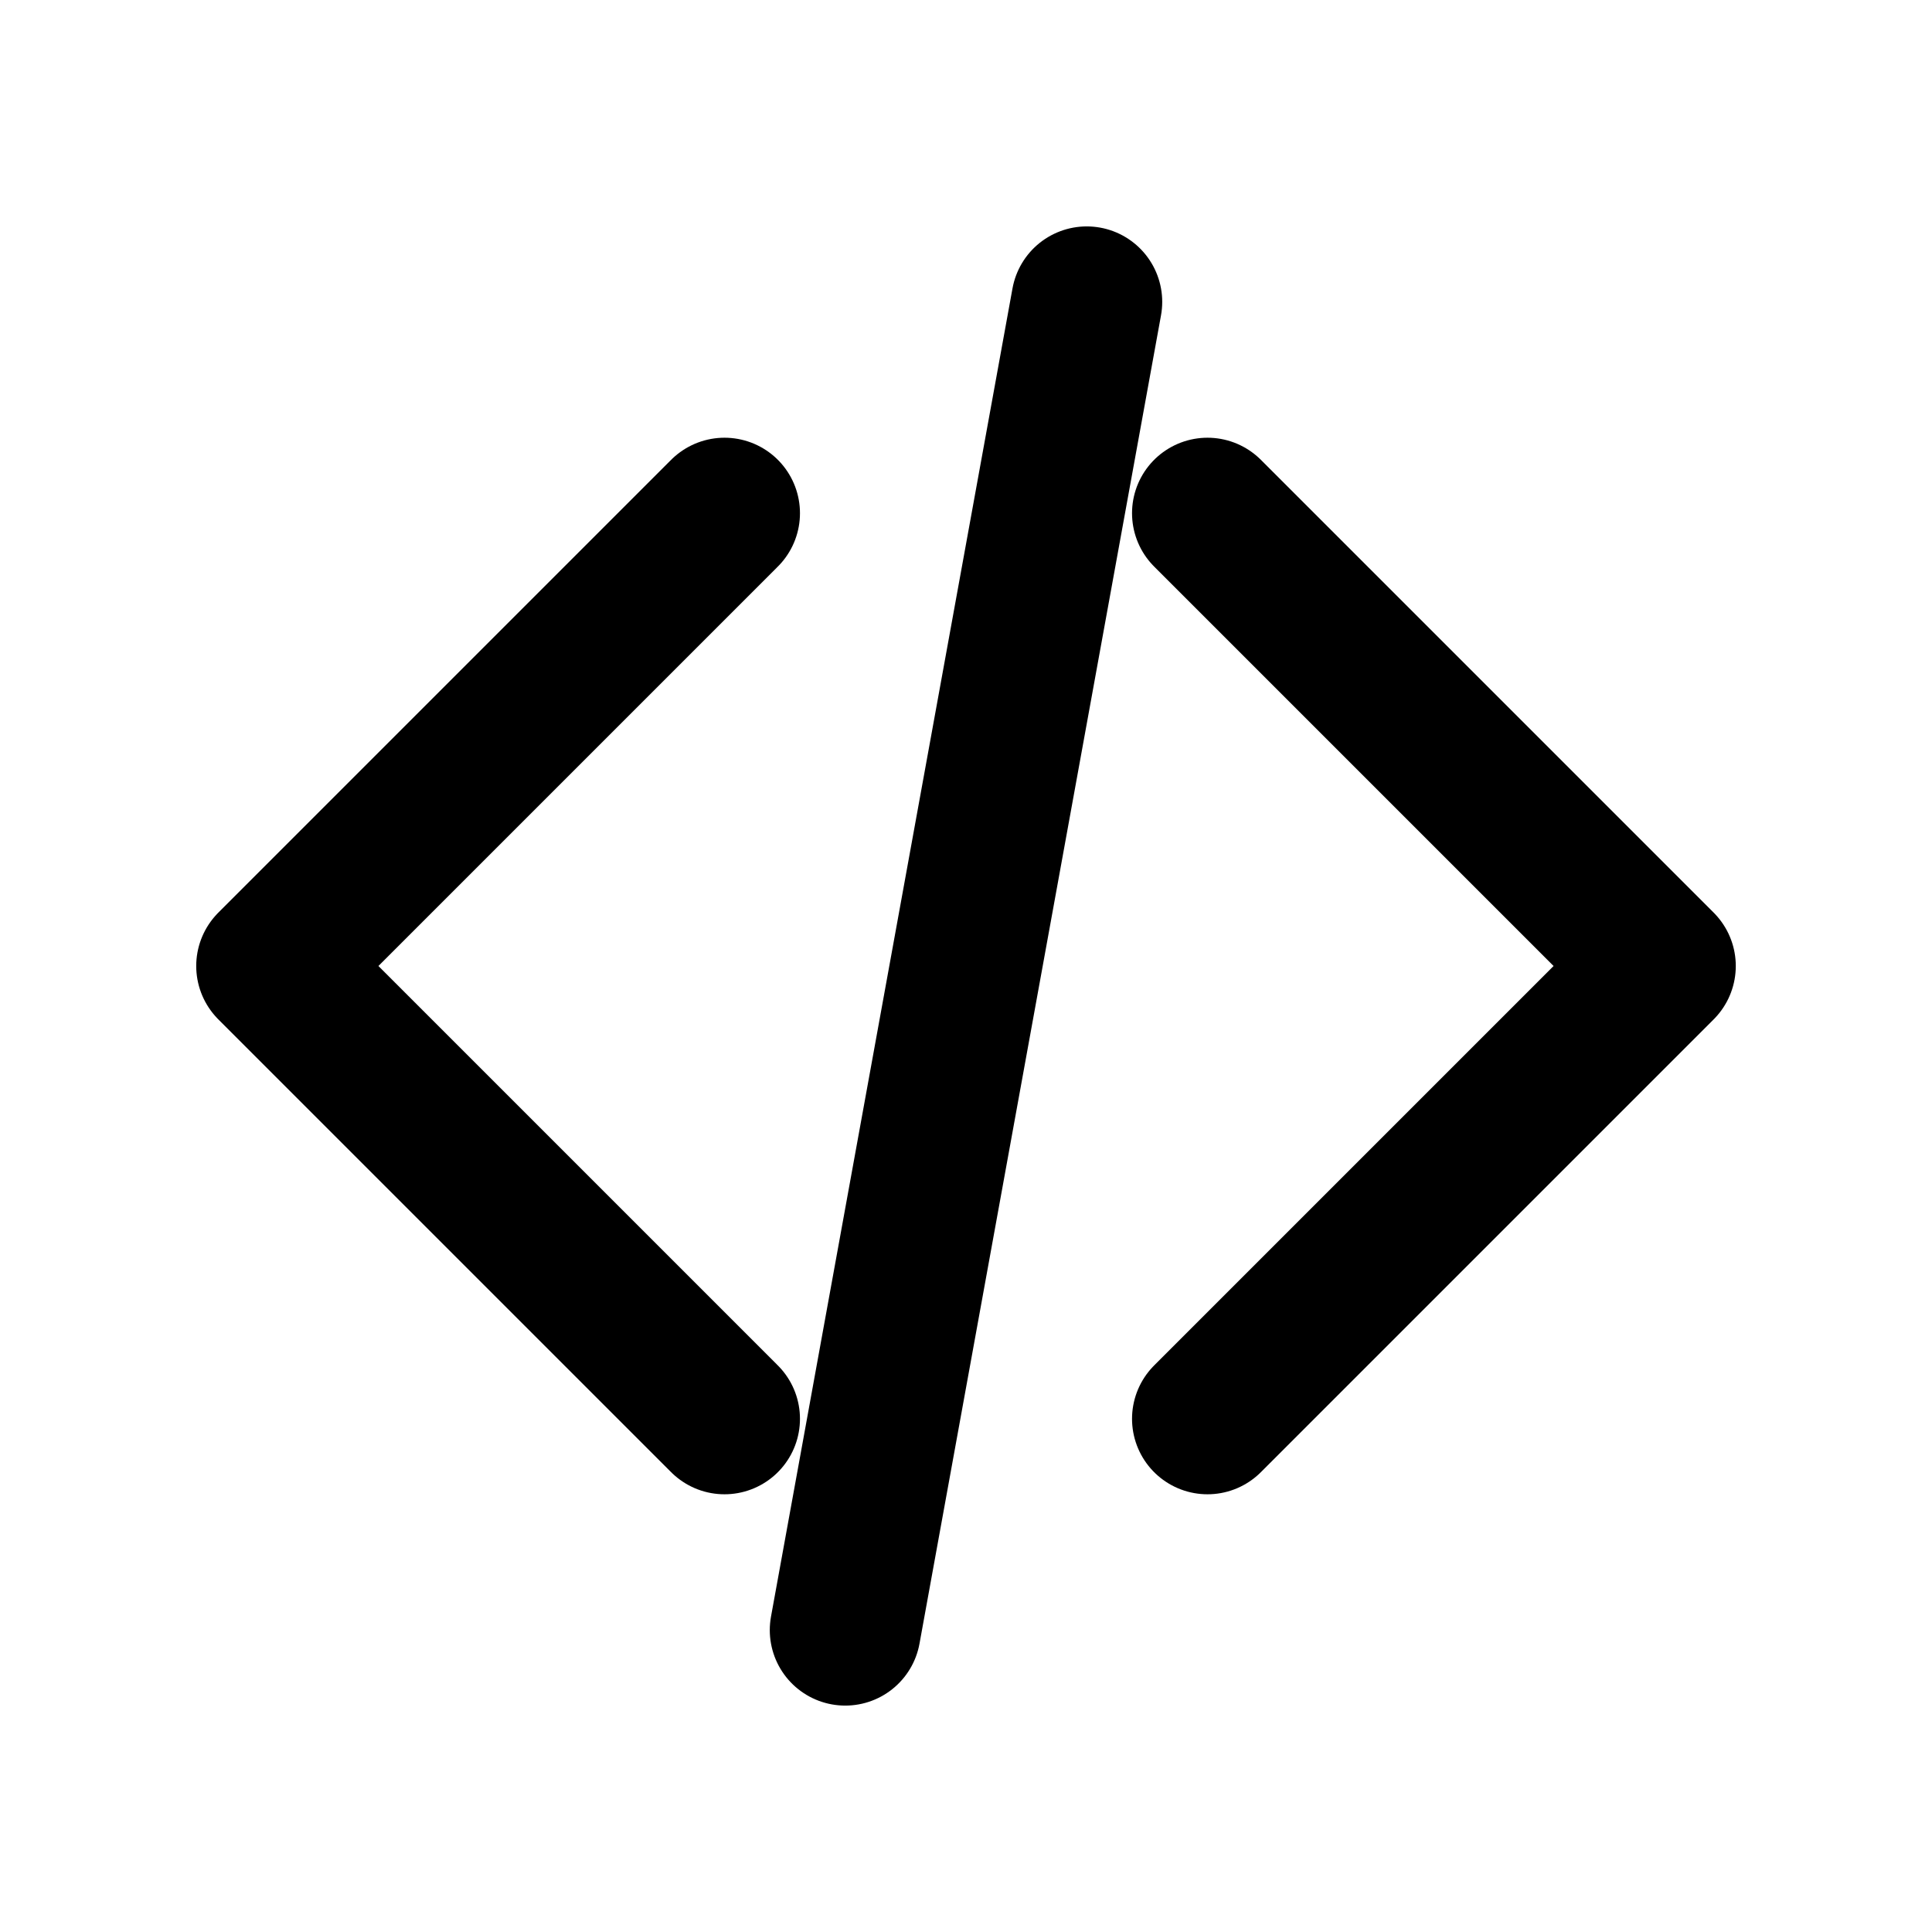
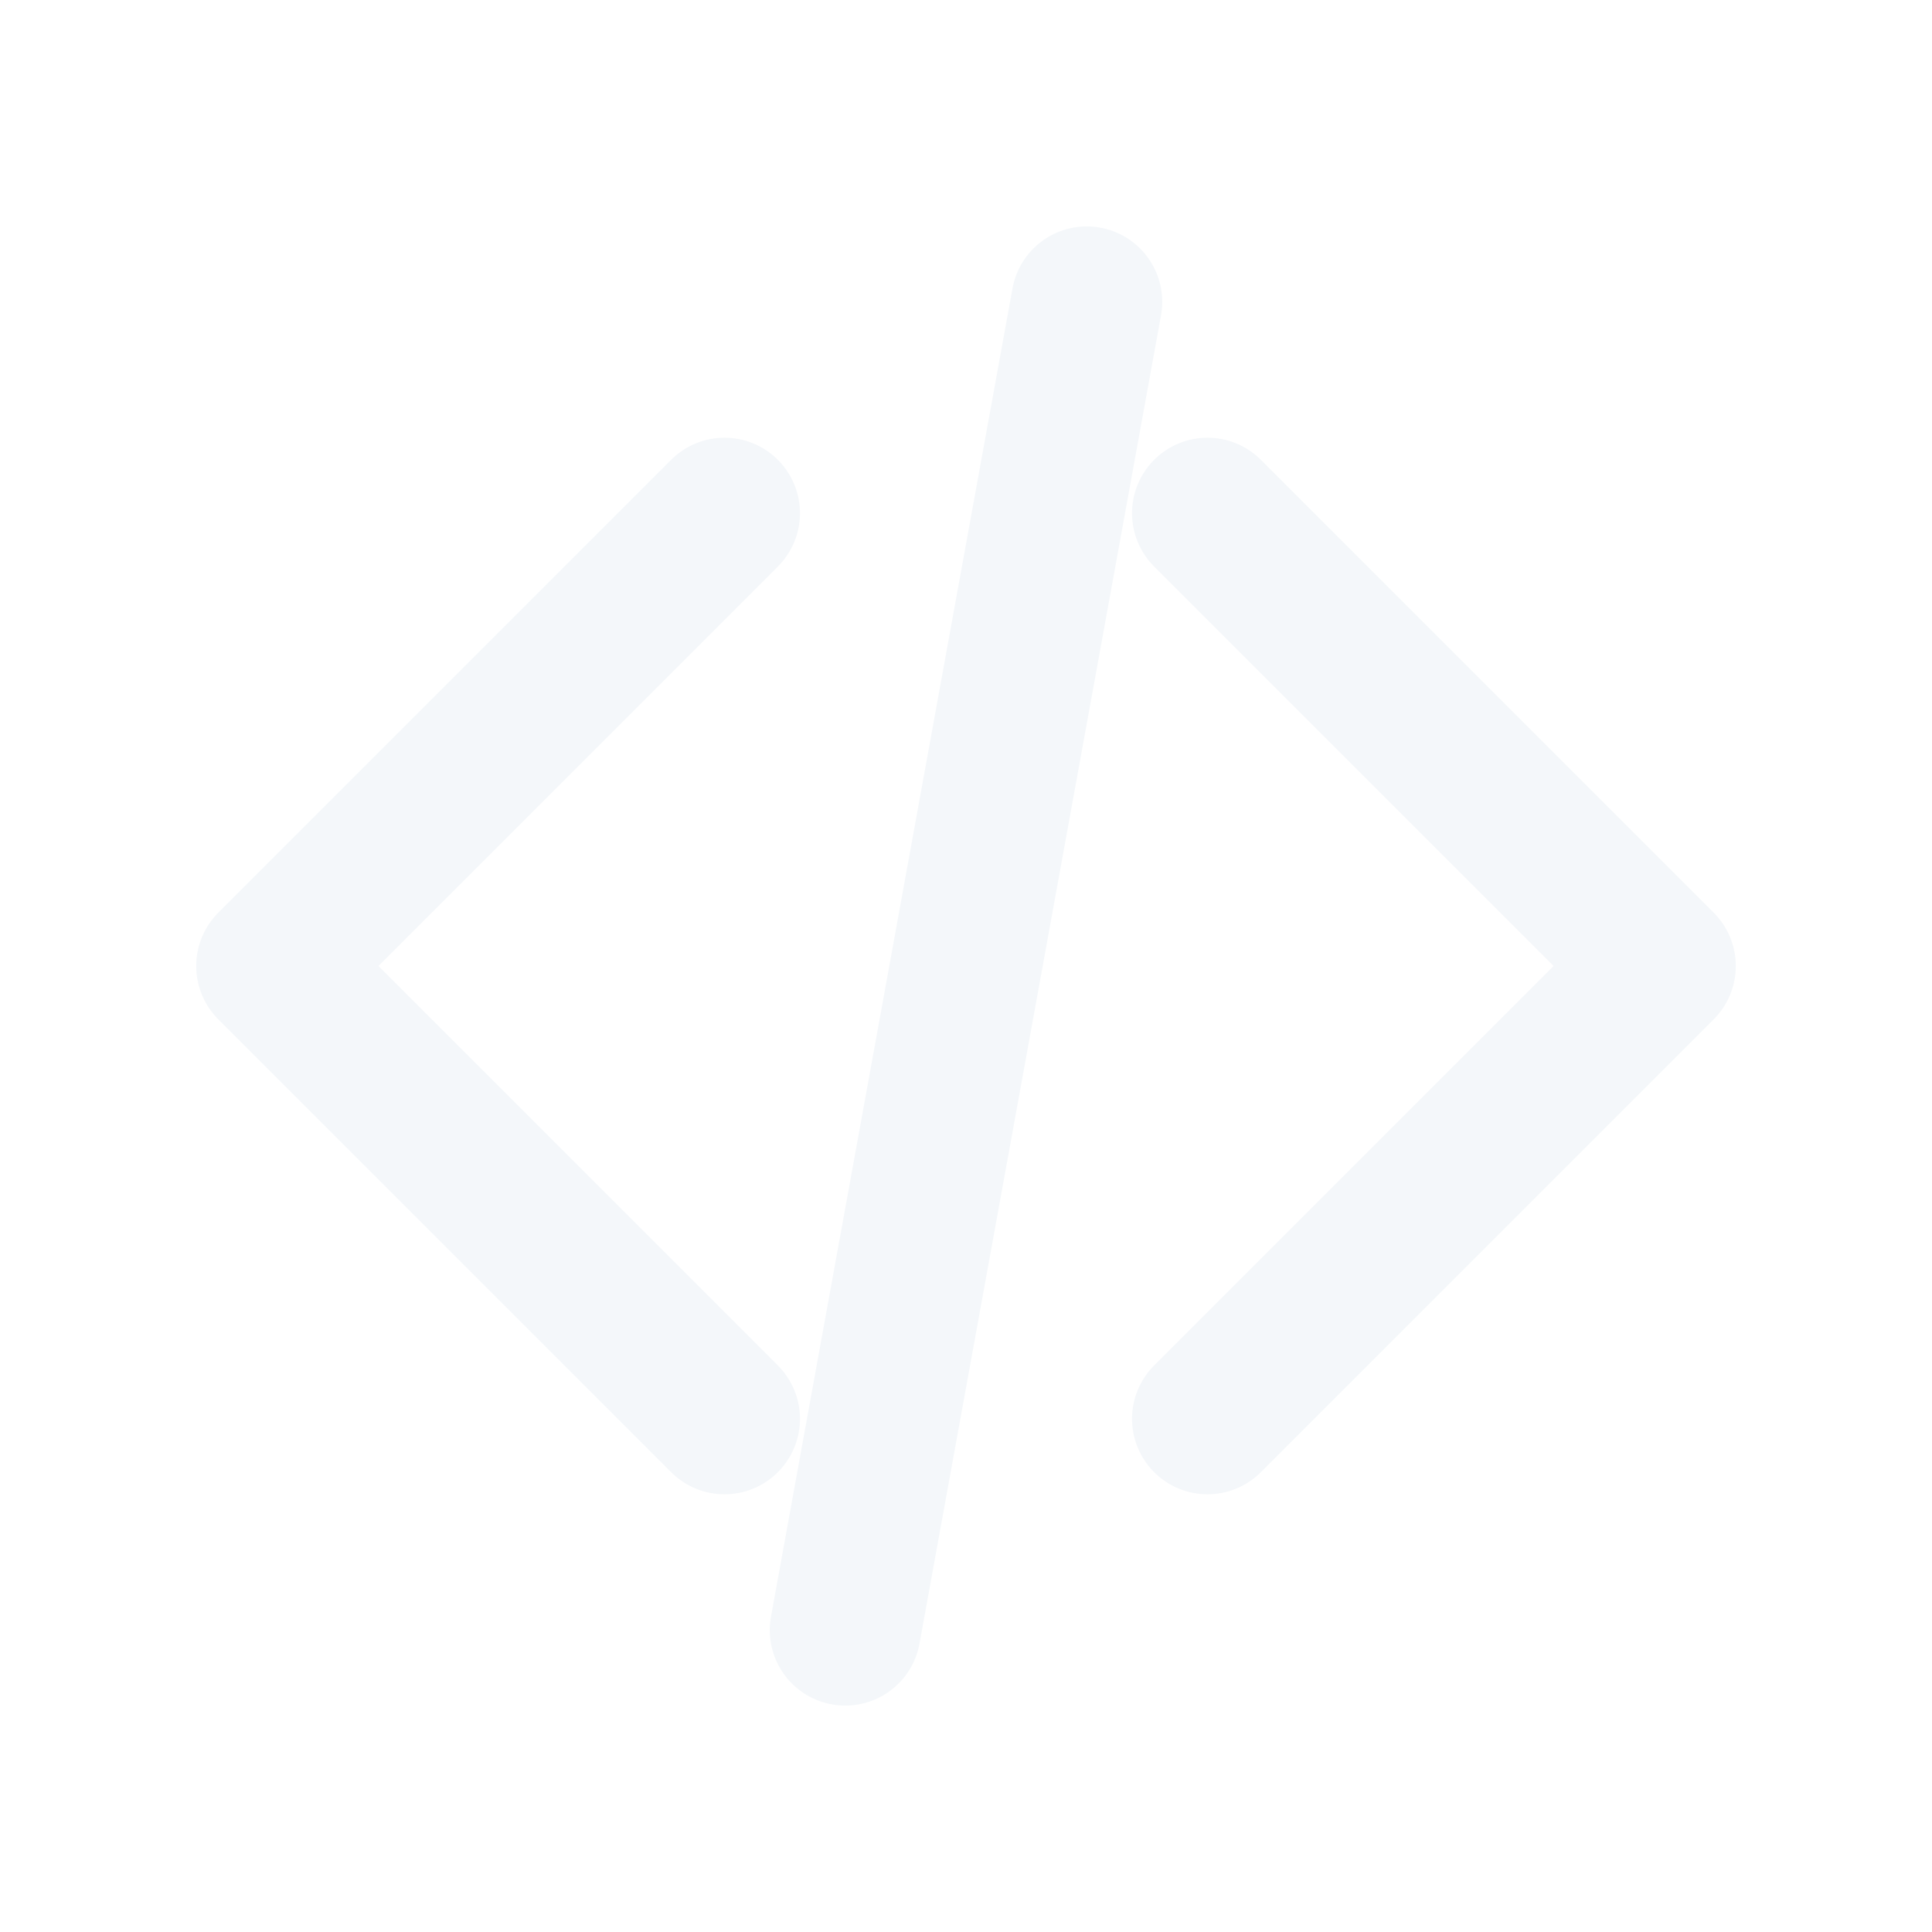
<svg xmlns="http://www.w3.org/2000/svg" viewBox="0 0 64 64" fill="none">
-   <path d="m24 17-15 15 15 15M40 17l15 15-15 15M36 10 28 54" stroke="currentColor" stroke-width="5" stroke-linecap="round" stroke-linejoin="round" />
+   <path d="m24 17-15 15 15 15M40 17l15 15-15 15M36 10 28 54" stroke="#F4F7FA" stroke-width="5" stroke-linecap="round" stroke-linejoin="round" />
</svg>
